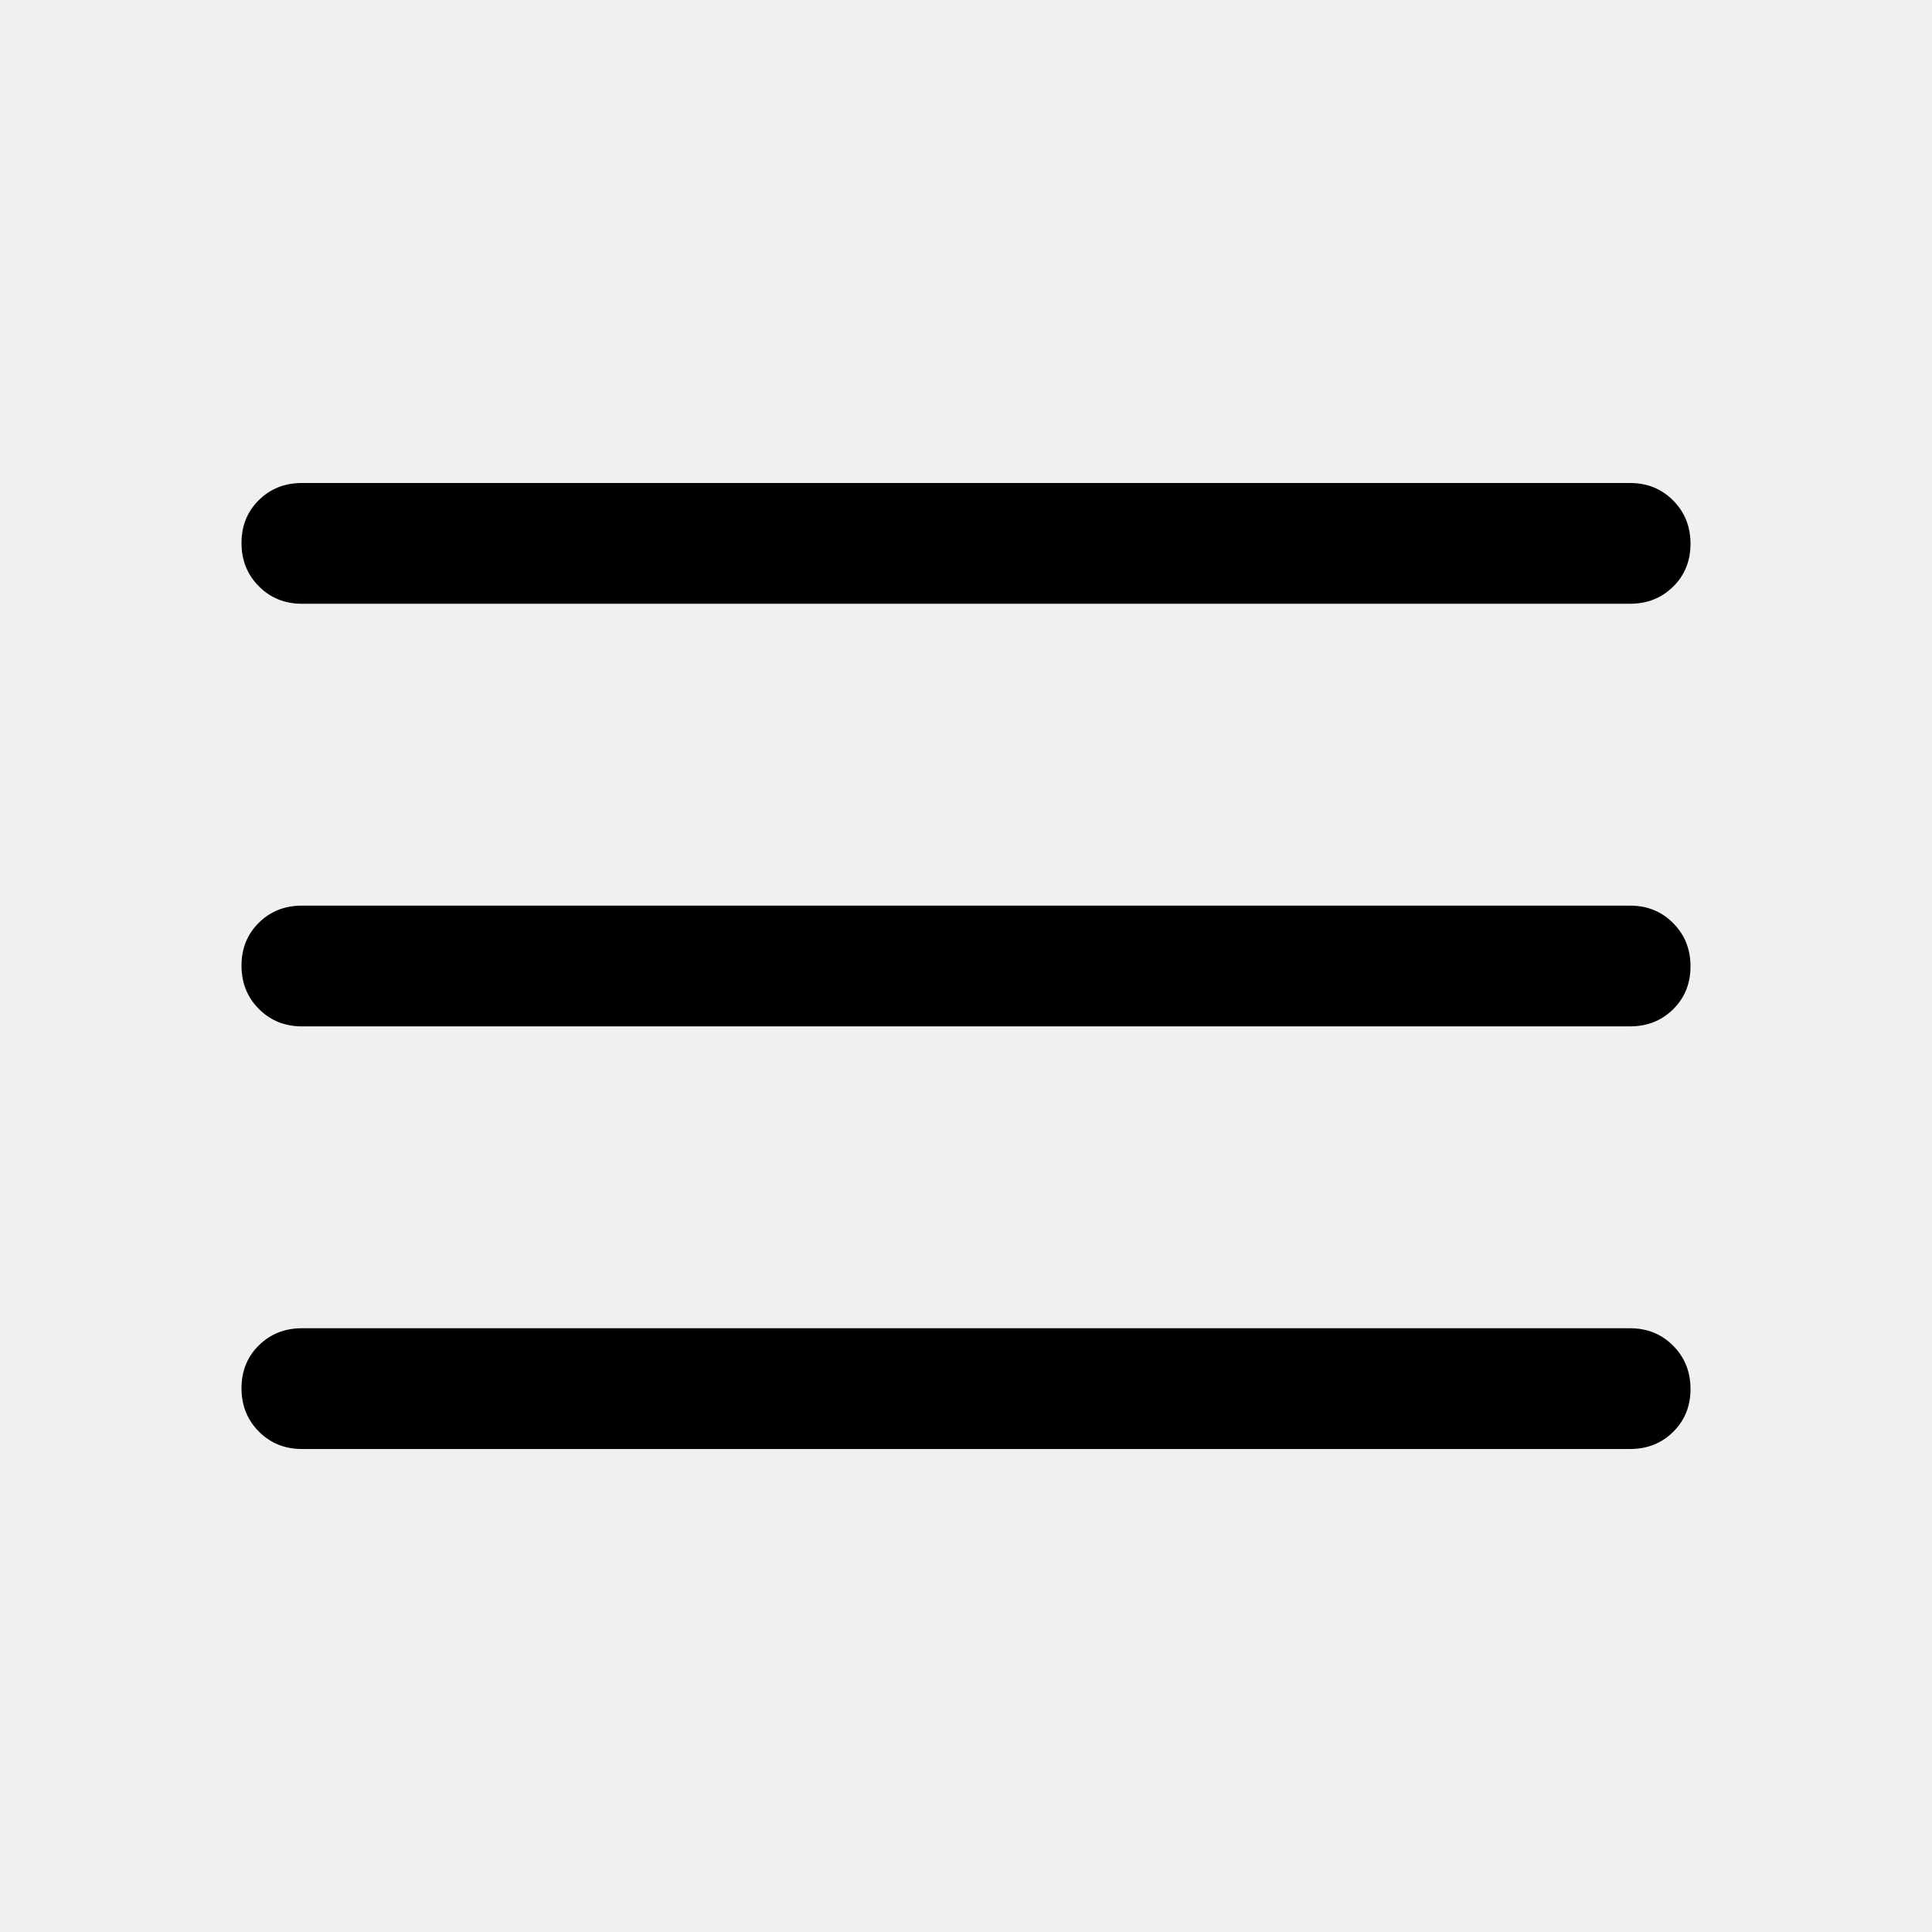
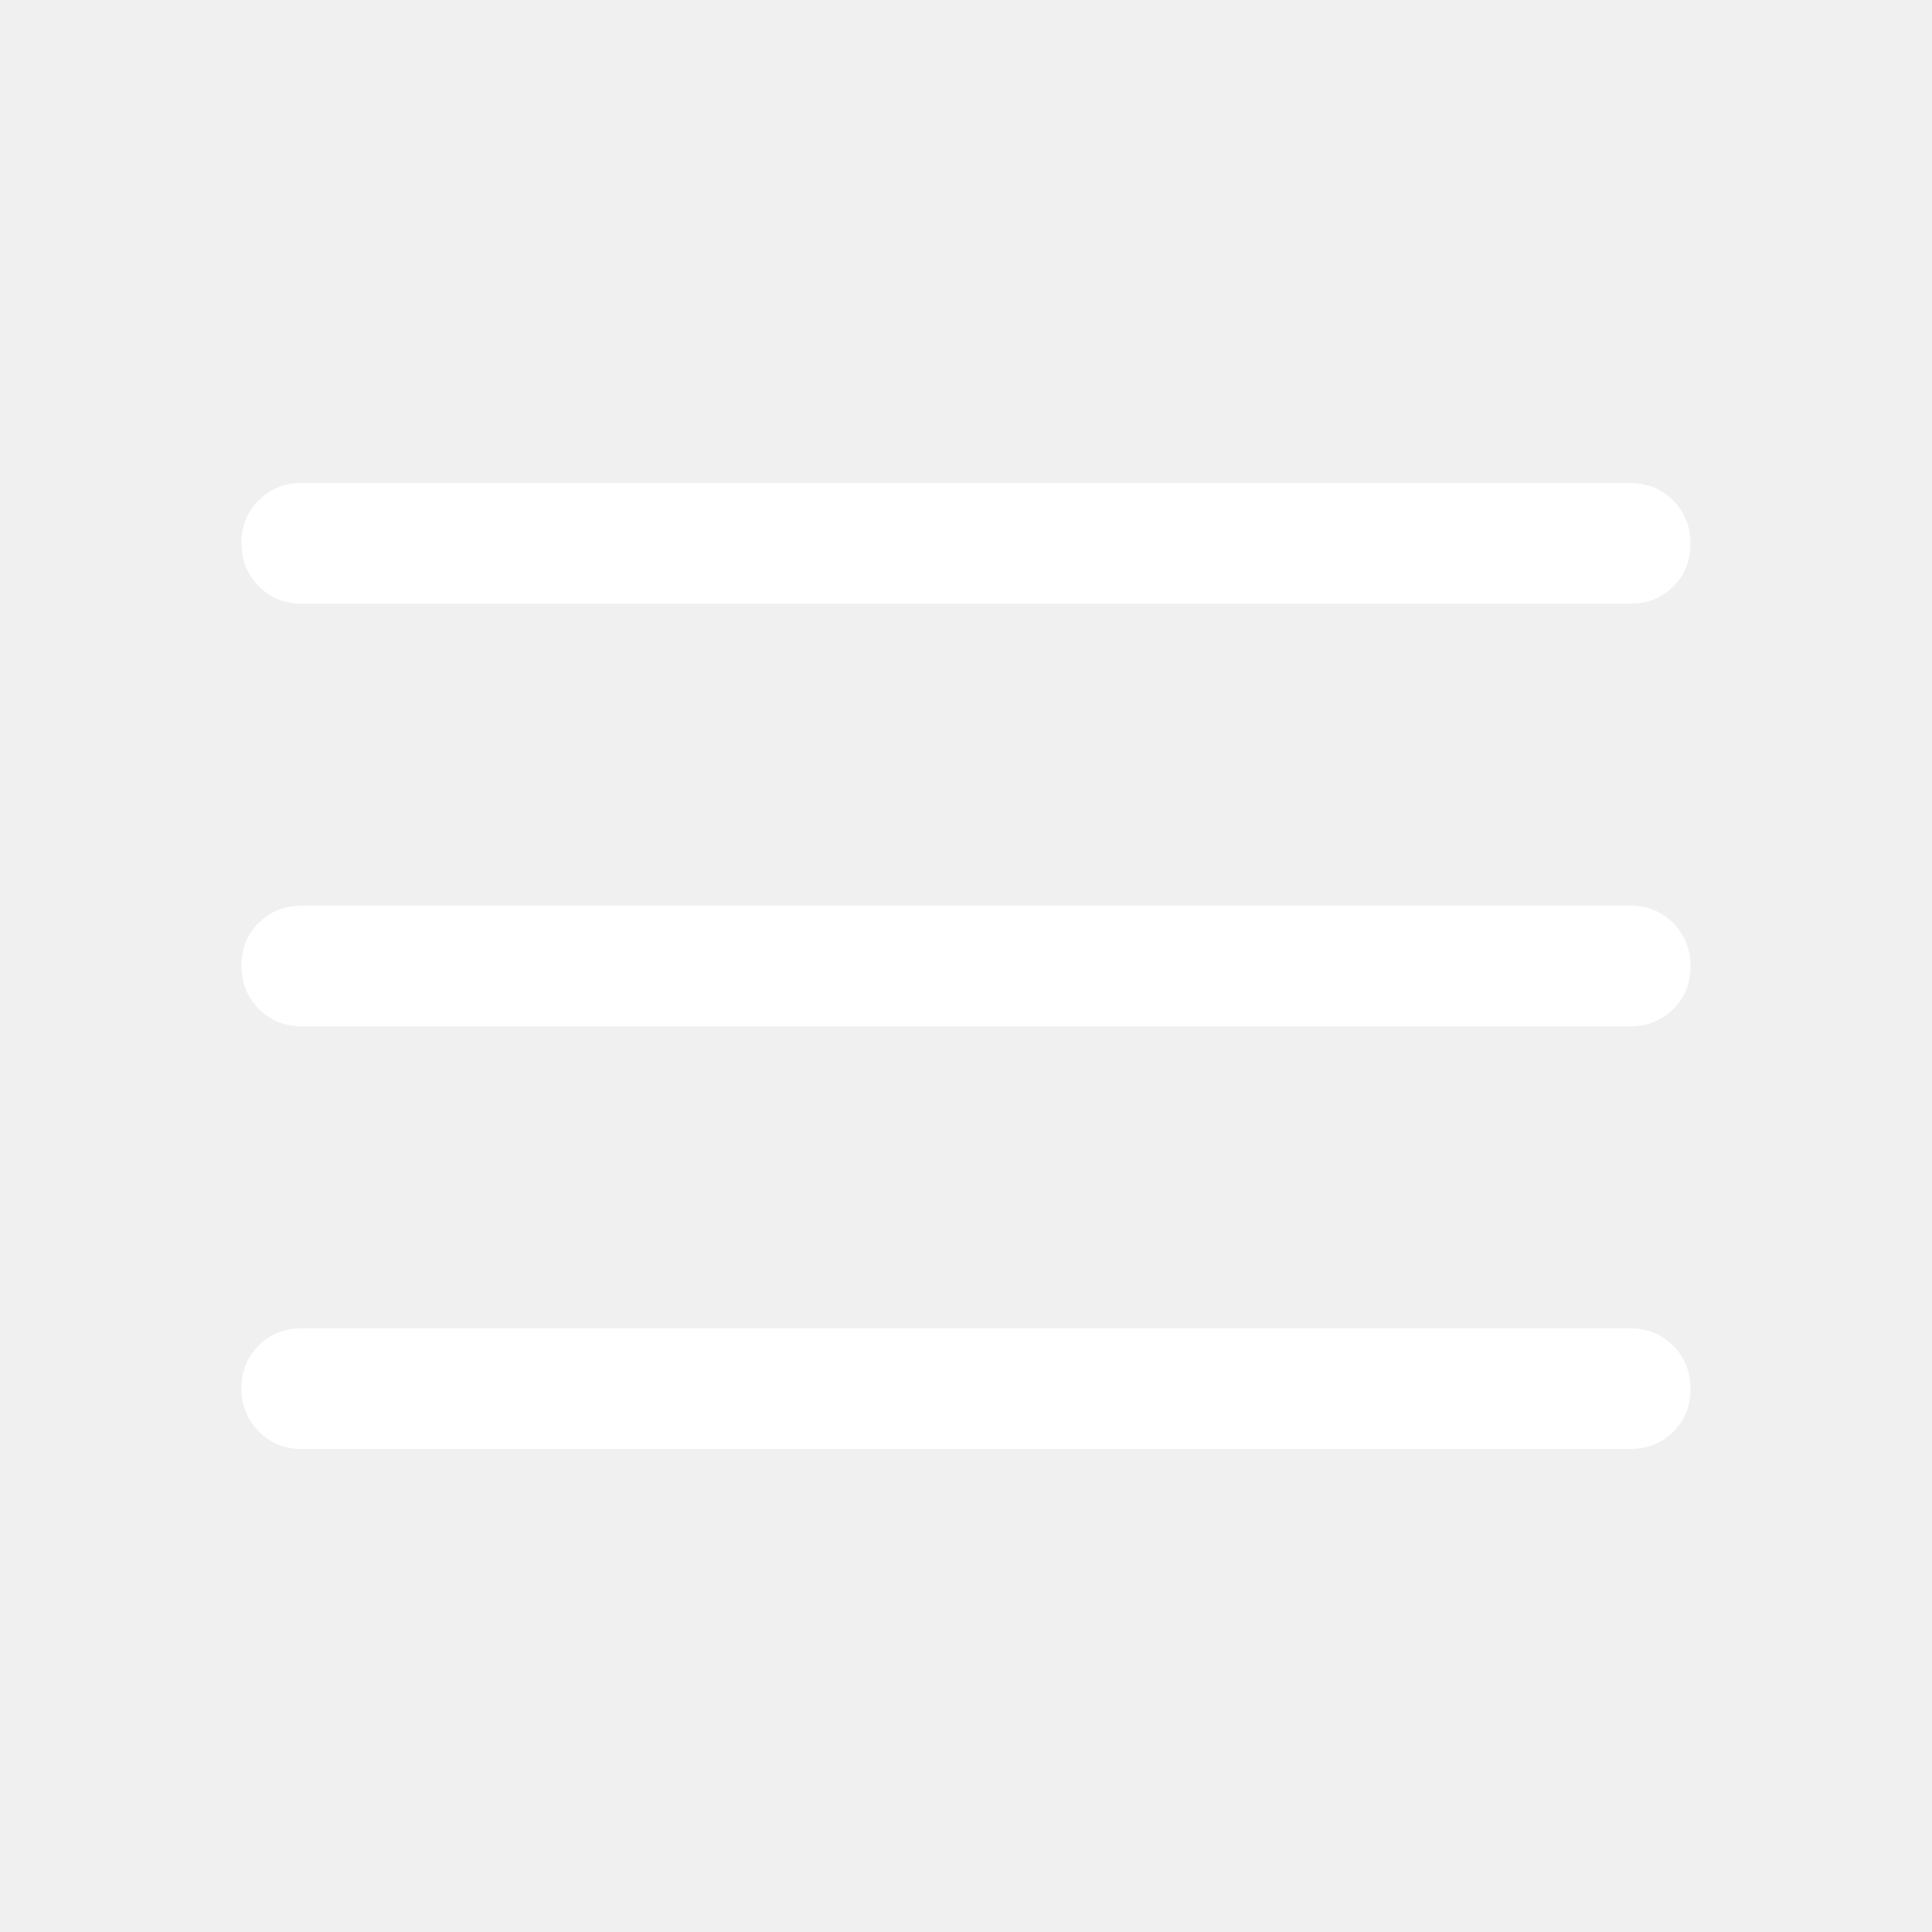
<svg xmlns="http://www.w3.org/2000/svg" height="48" viewBox="0 96 960 960" width="48">
-   <path d="M150 816q-12.75 0-21.375-8.675-8.625-8.676-8.625-21.5 0-12.825 8.625-21.325T150 756h660q12.75 0 21.375 8.675 8.625 8.676 8.625 21.5 0 12.825-8.625 21.325T810 816H150Zm0-210q-12.75 0-21.375-8.675-8.625-8.676-8.625-21.5 0-12.825 8.625-21.325T150 546h660q12.75 0 21.375 8.675 8.625 8.676 8.625 21.5 0 12.825-8.625 21.325T810 606H150Zm0-210q-12.75 0-21.375-8.675-8.625-8.676-8.625-21.5 0-12.825 8.625-21.325T150 336h660q12.75 0 21.375 8.675 8.625 8.676 8.625 21.5 0 12.825-8.625 21.325T810 396H150Z" />
+   <path fill="#FFFFFF" d="M150 816q-12.75 0-21.375-8.675-8.625-8.676-8.625-21.5 0-12.825 8.625-21.325T150 756h660q12.75 0 21.375 8.675 8.625 8.676 8.625 21.5 0 12.825-8.625 21.325T810 816H150Zm0-210q-12.75 0-21.375-8.675-8.625-8.676-8.625-21.5 0-12.825 8.625-21.325T150 546h660q12.75 0 21.375 8.675 8.625 8.676 8.625 21.5 0 12.825-8.625 21.325T810 606H150Zm0-210q-12.75 0-21.375-8.675-8.625-8.676-8.625-21.5 0-12.825 8.625-21.325T150 336h660q12.75 0 21.375 8.675 8.625 8.676 8.625 21.5 0 12.825-8.625 21.325T810 396H150Z" />
</svg>
